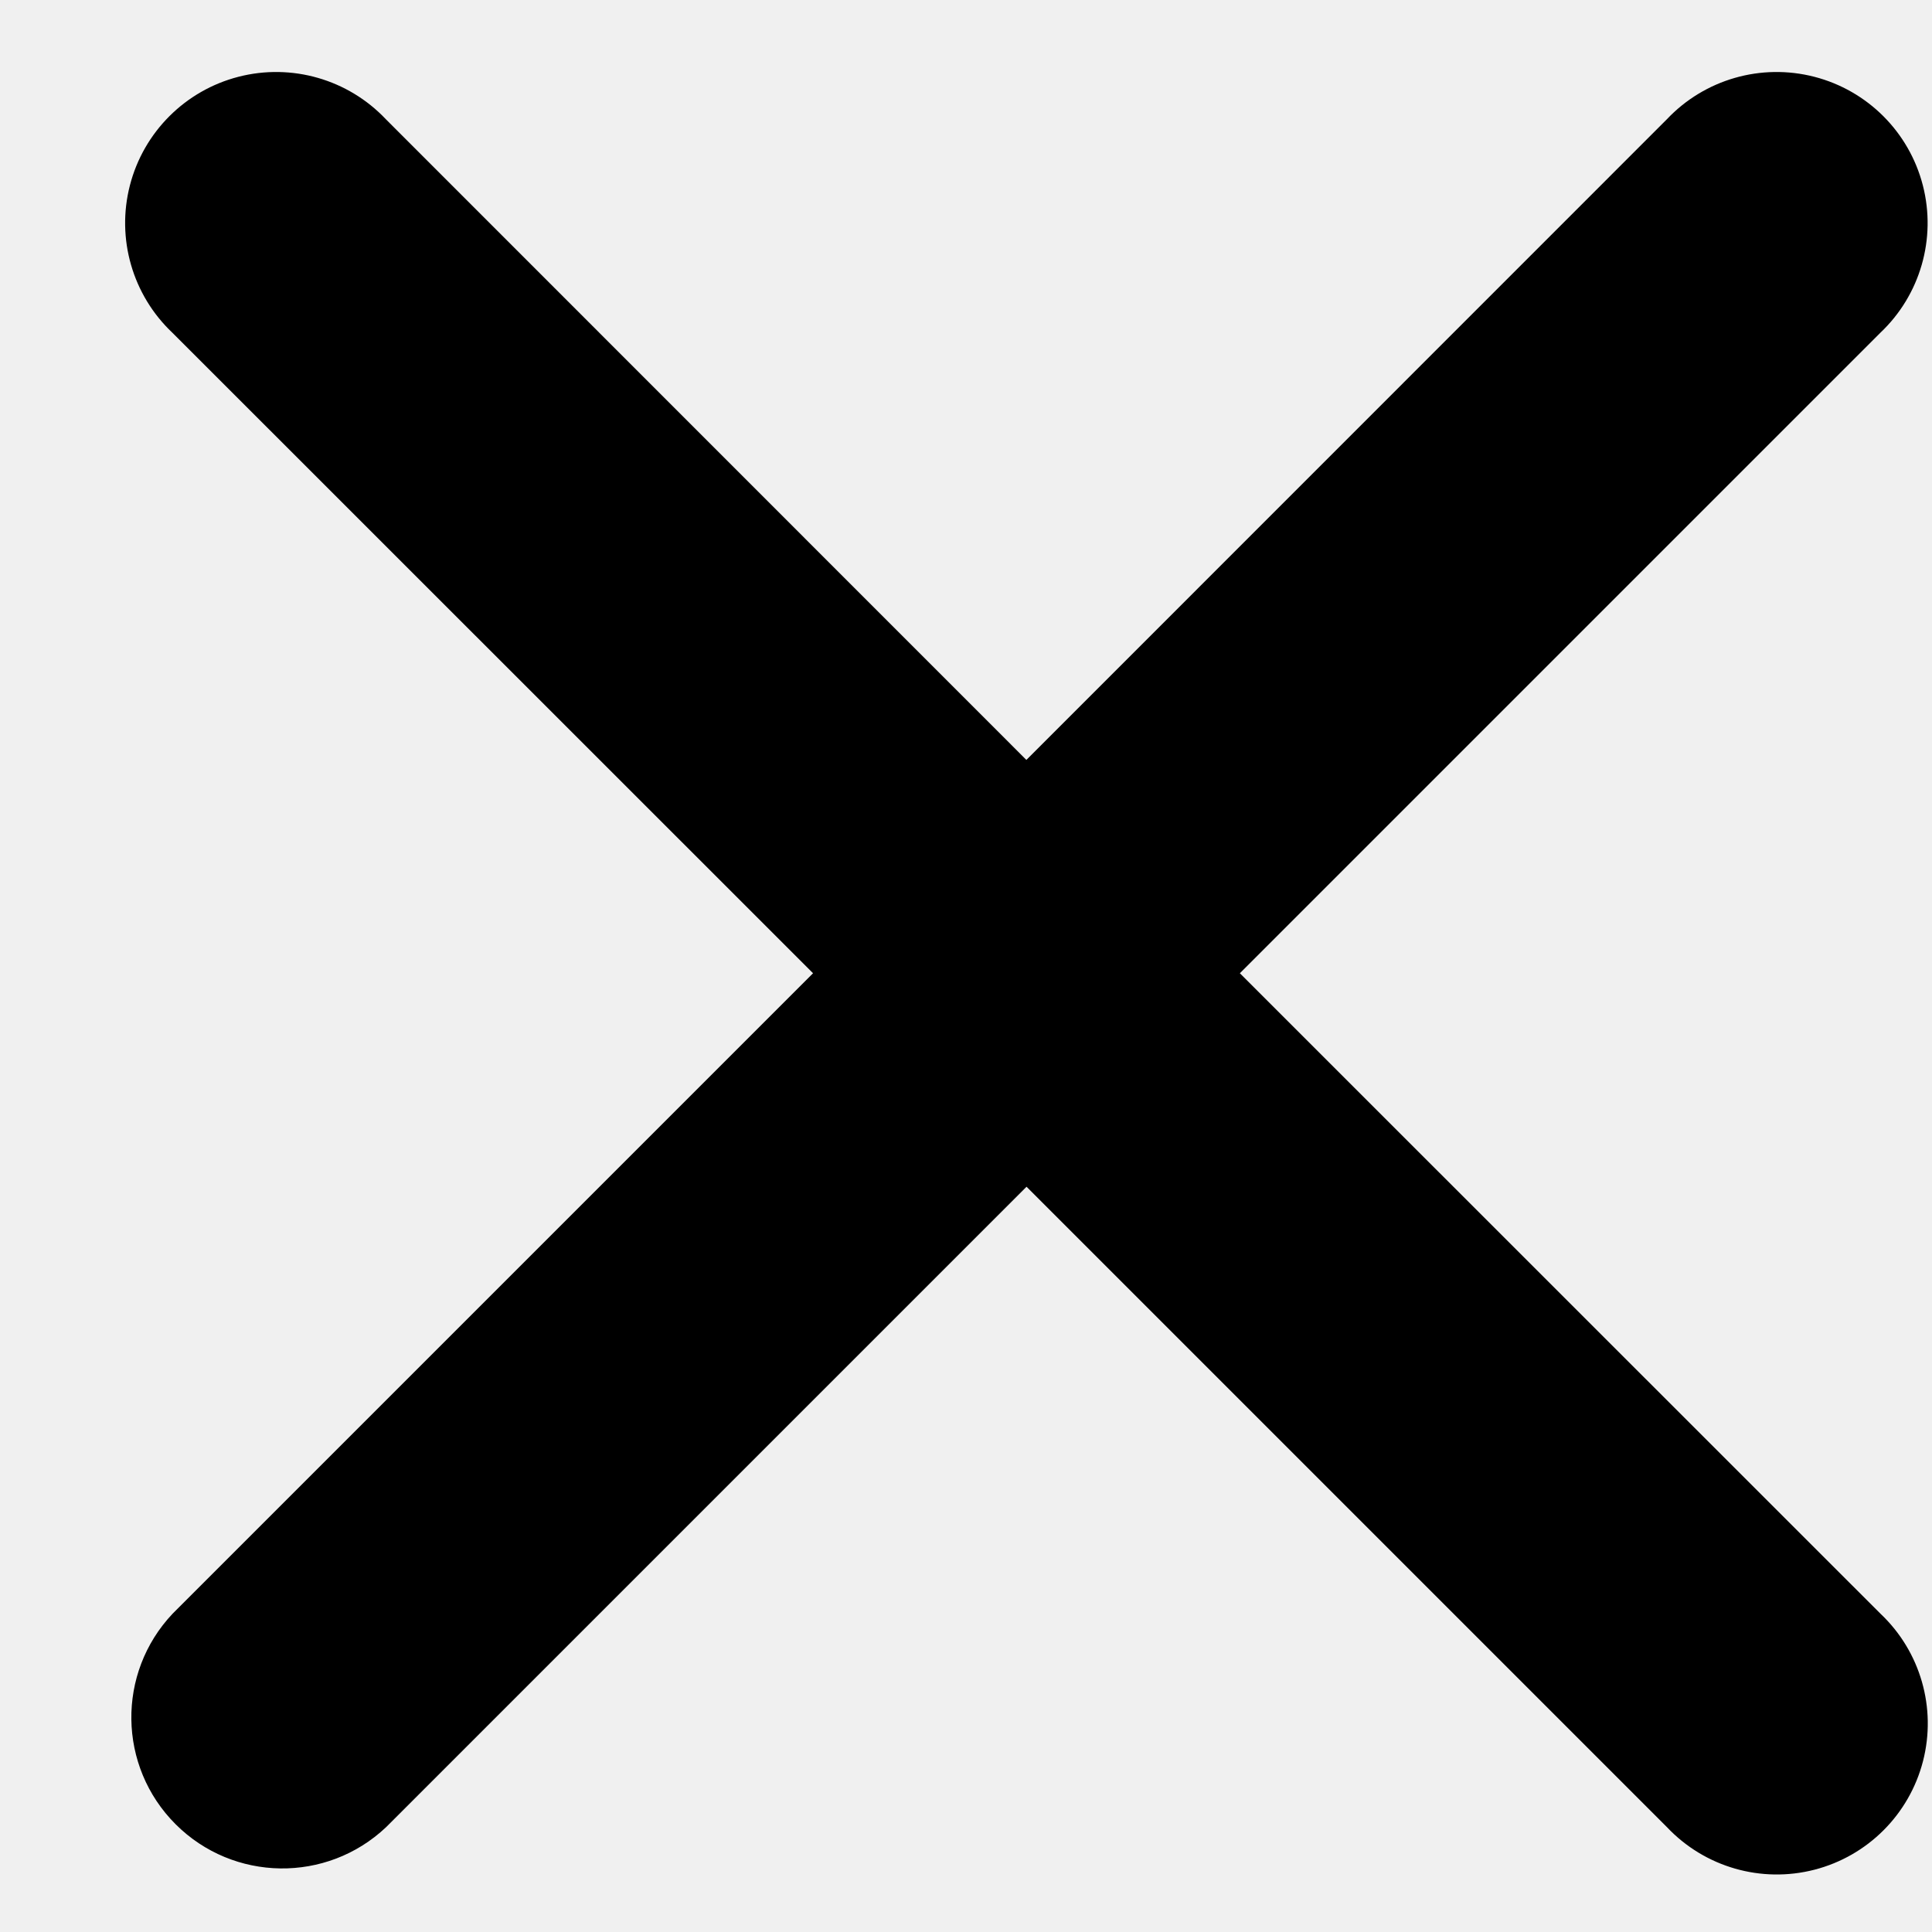
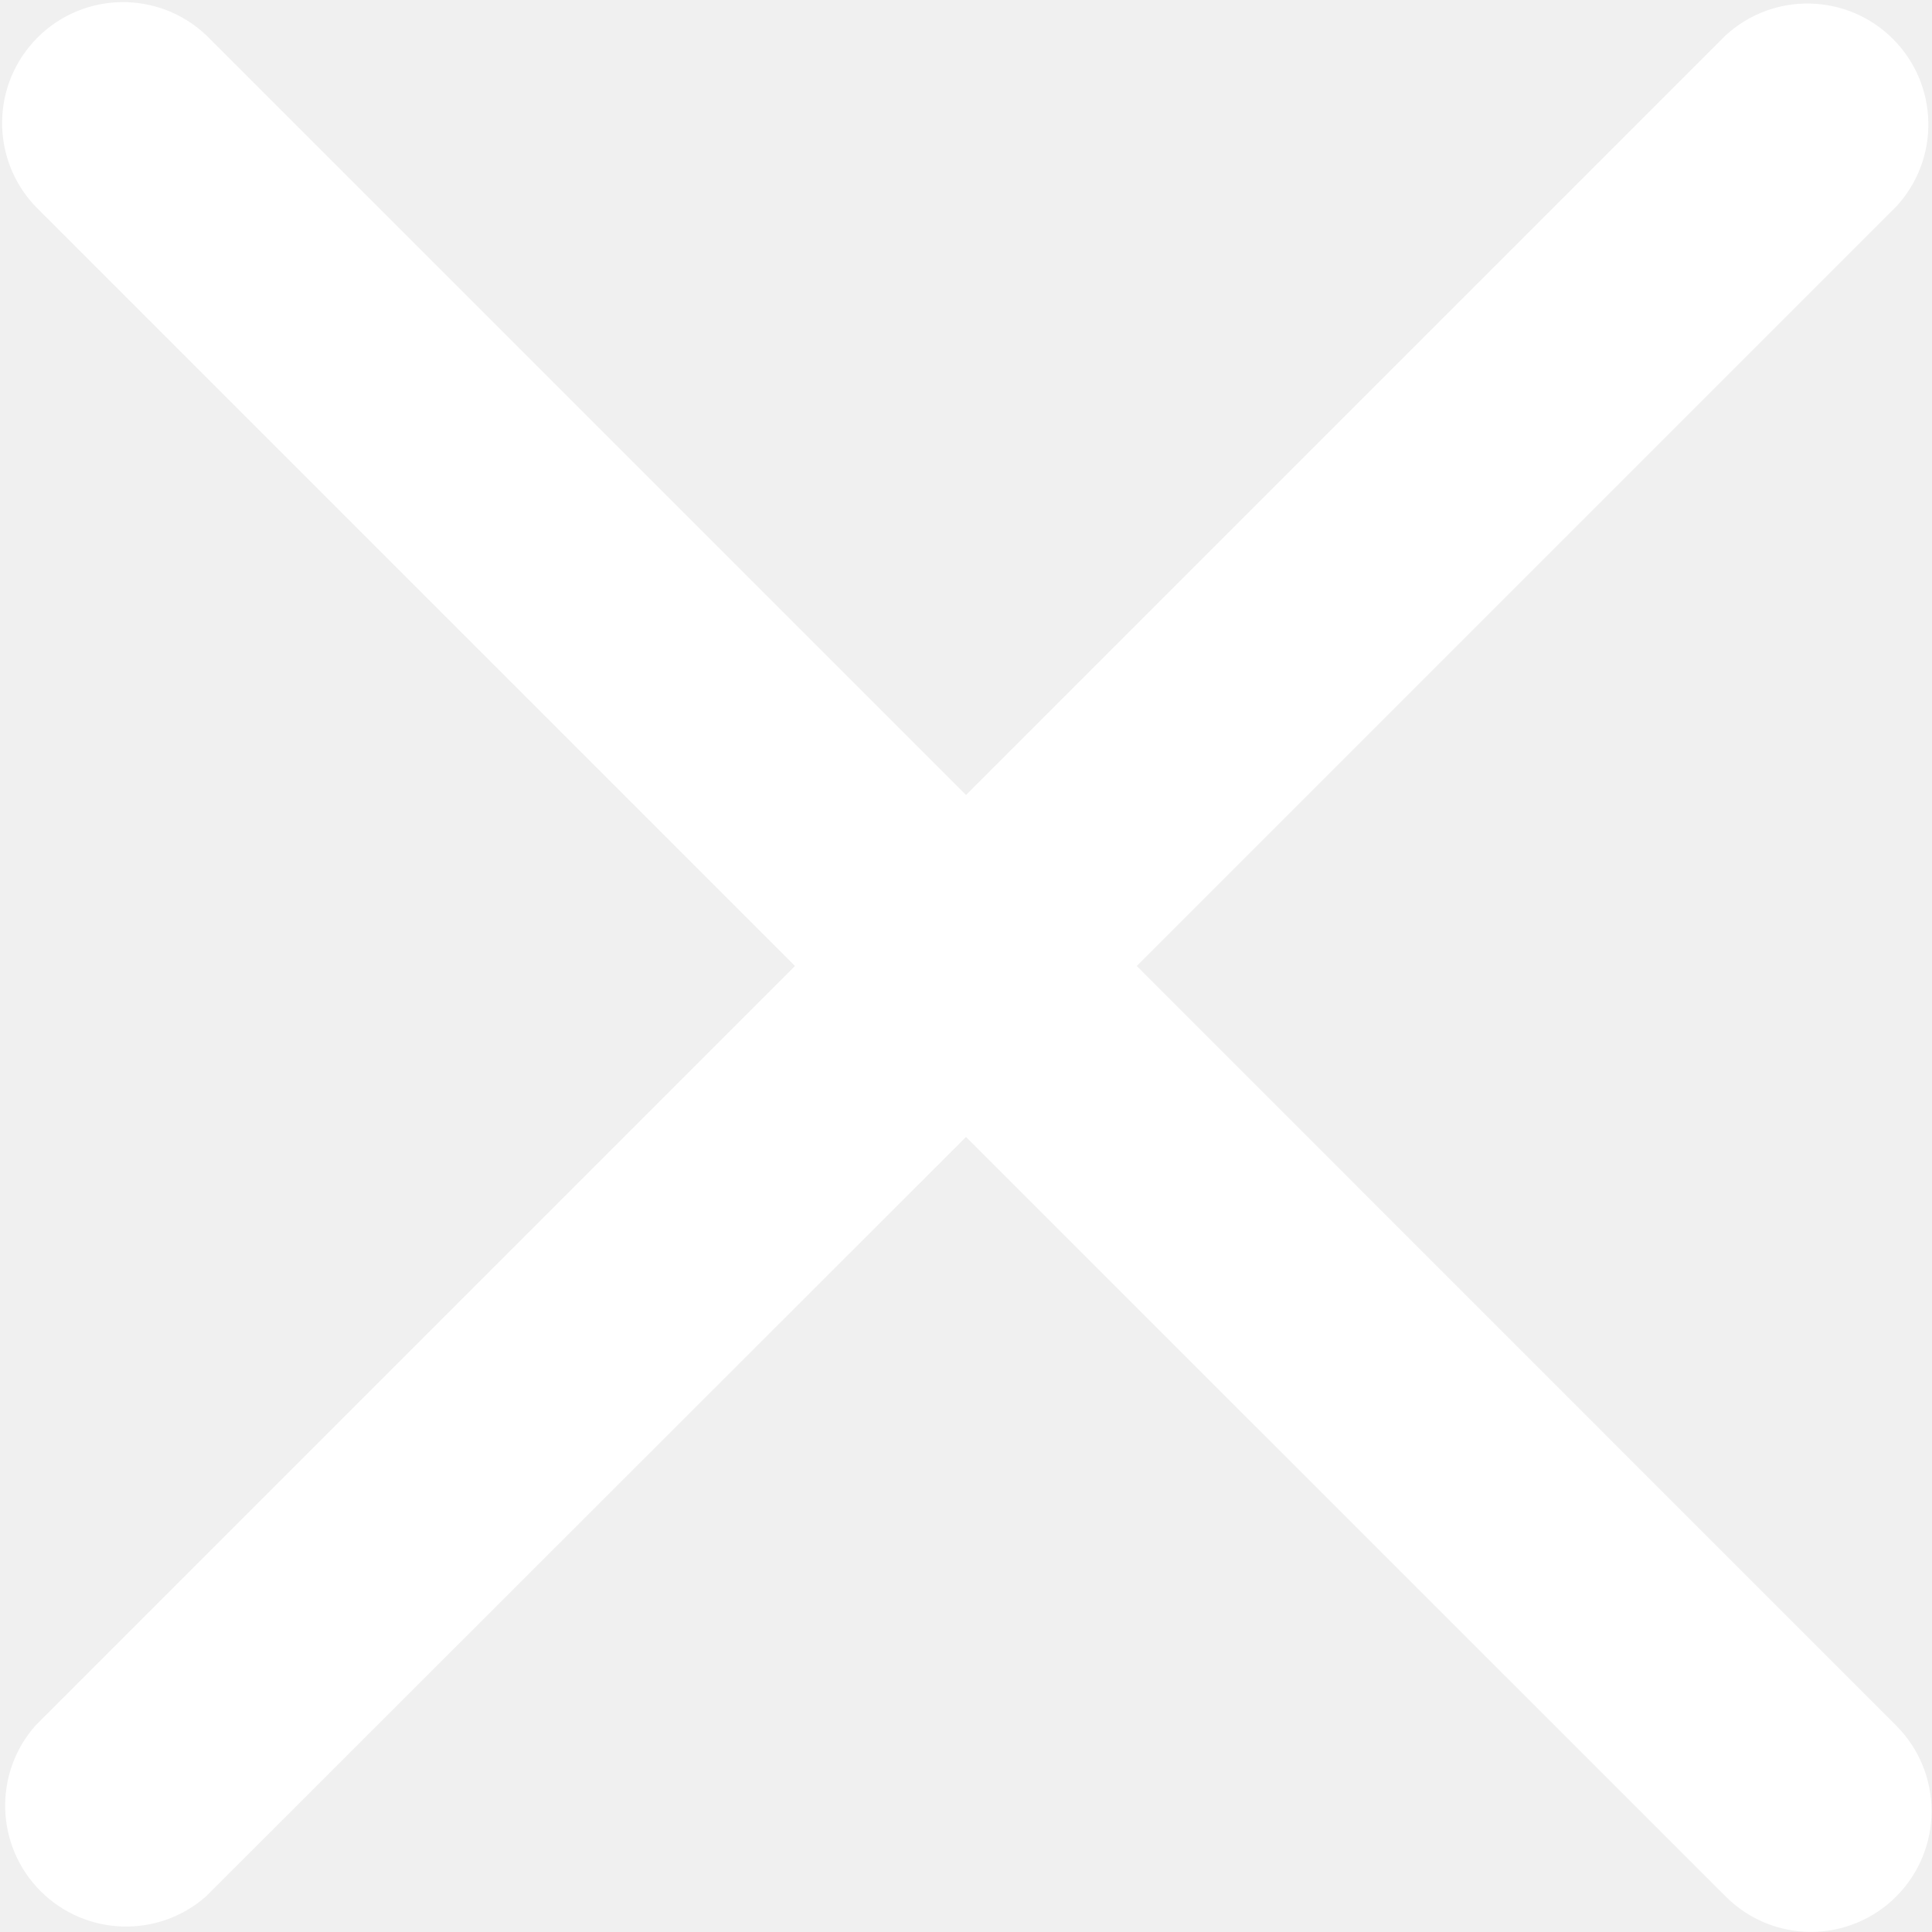
- <svg xmlns="http://www.w3.org/2000/svg" width="12" height="12" viewBox="0 0 12 12">
+ <svg xmlns="http://www.w3.org/2000/svg" width="10" height="10" viewBox="0 0 10 10">
  <g>
    <g>
-       <path d="M7.701 6.045l3.978-3.978A.938.938 0 1 0 10.353.741L6.375 4.72 2.397.741a.938.938 0 1 0-1.326 1.326L5.05 6.045l-3.978 3.978a.938.938 0 0 0 1.326 1.326l3.978-3.978 3.978 3.978a.938.938 0 1 0 1.326-1.326z" />
+       <path fill="#fff" d="M5.884 5l3.932-3.932a.626.626 0 0 0-.884-.885L5 4.115 1.068.183a.626.626 0 0 0-.885.885L4.115 5 .183 8.932a.626.626 0 0 0 .883.884L5 5.885l3.932 3.931a.623.623 0 0 0 .883 0 .626.626 0 0 0 0-.884z" />
    </g>
  </g>
</svg>
